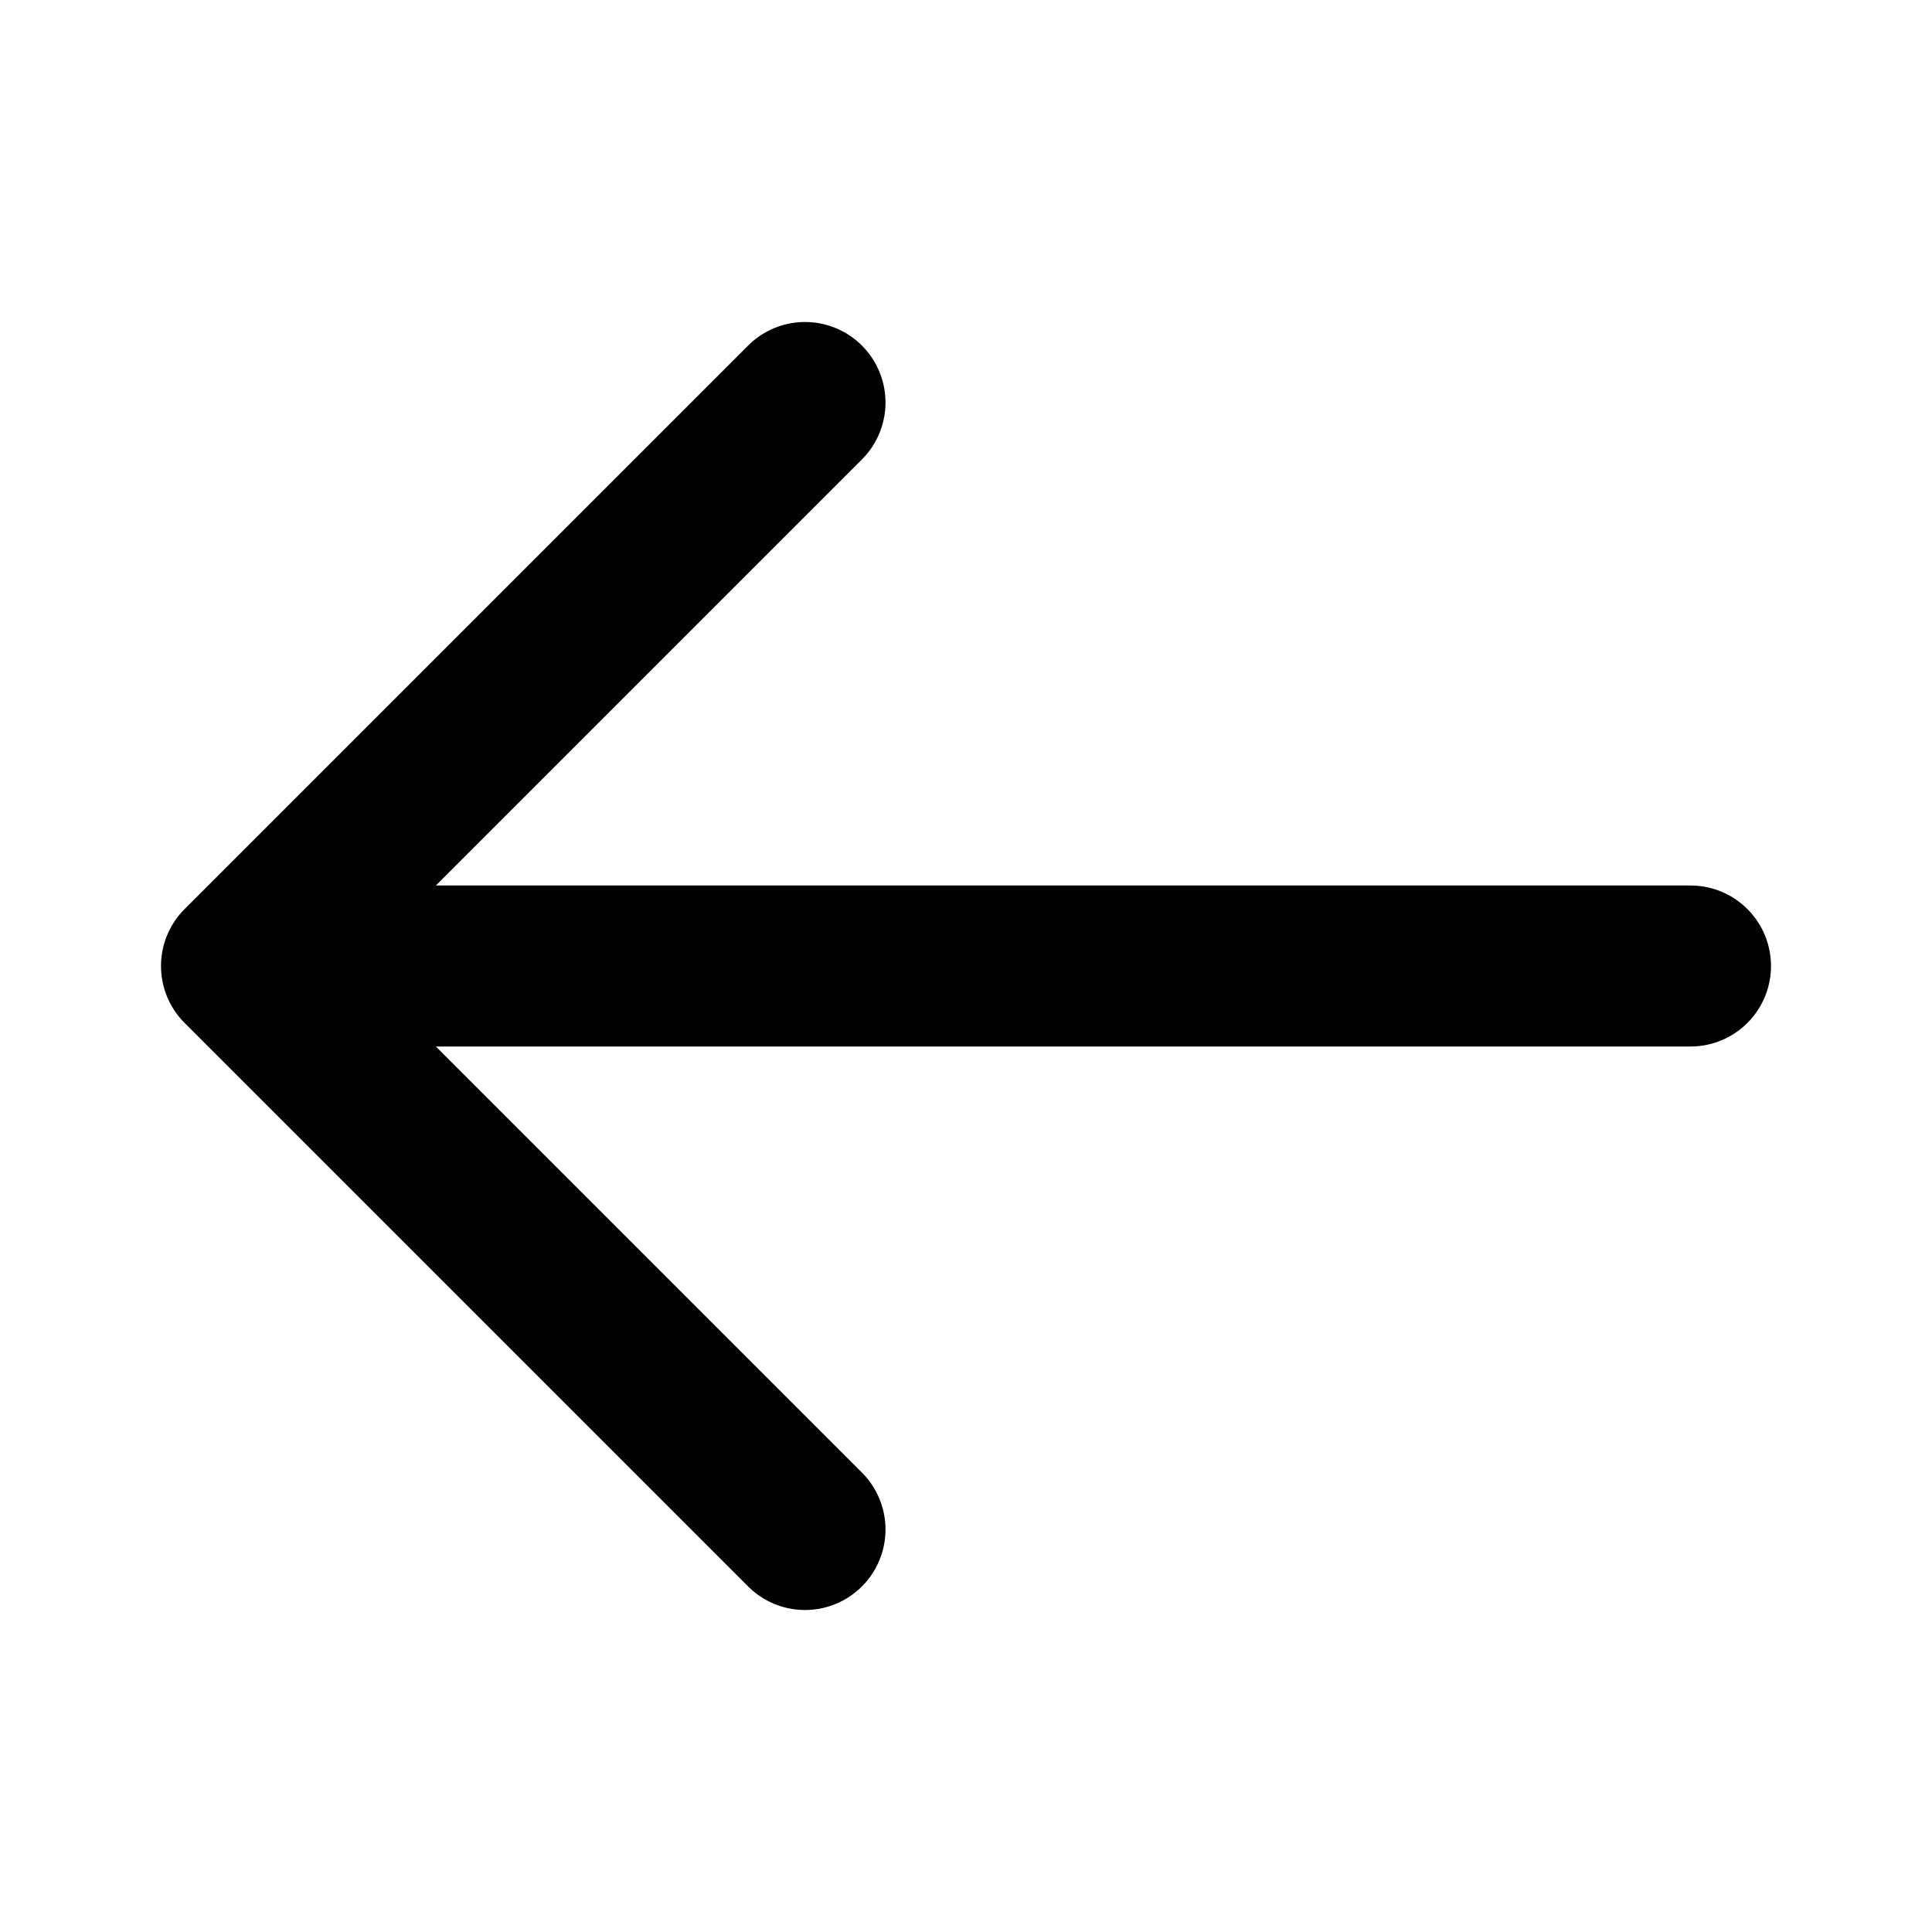
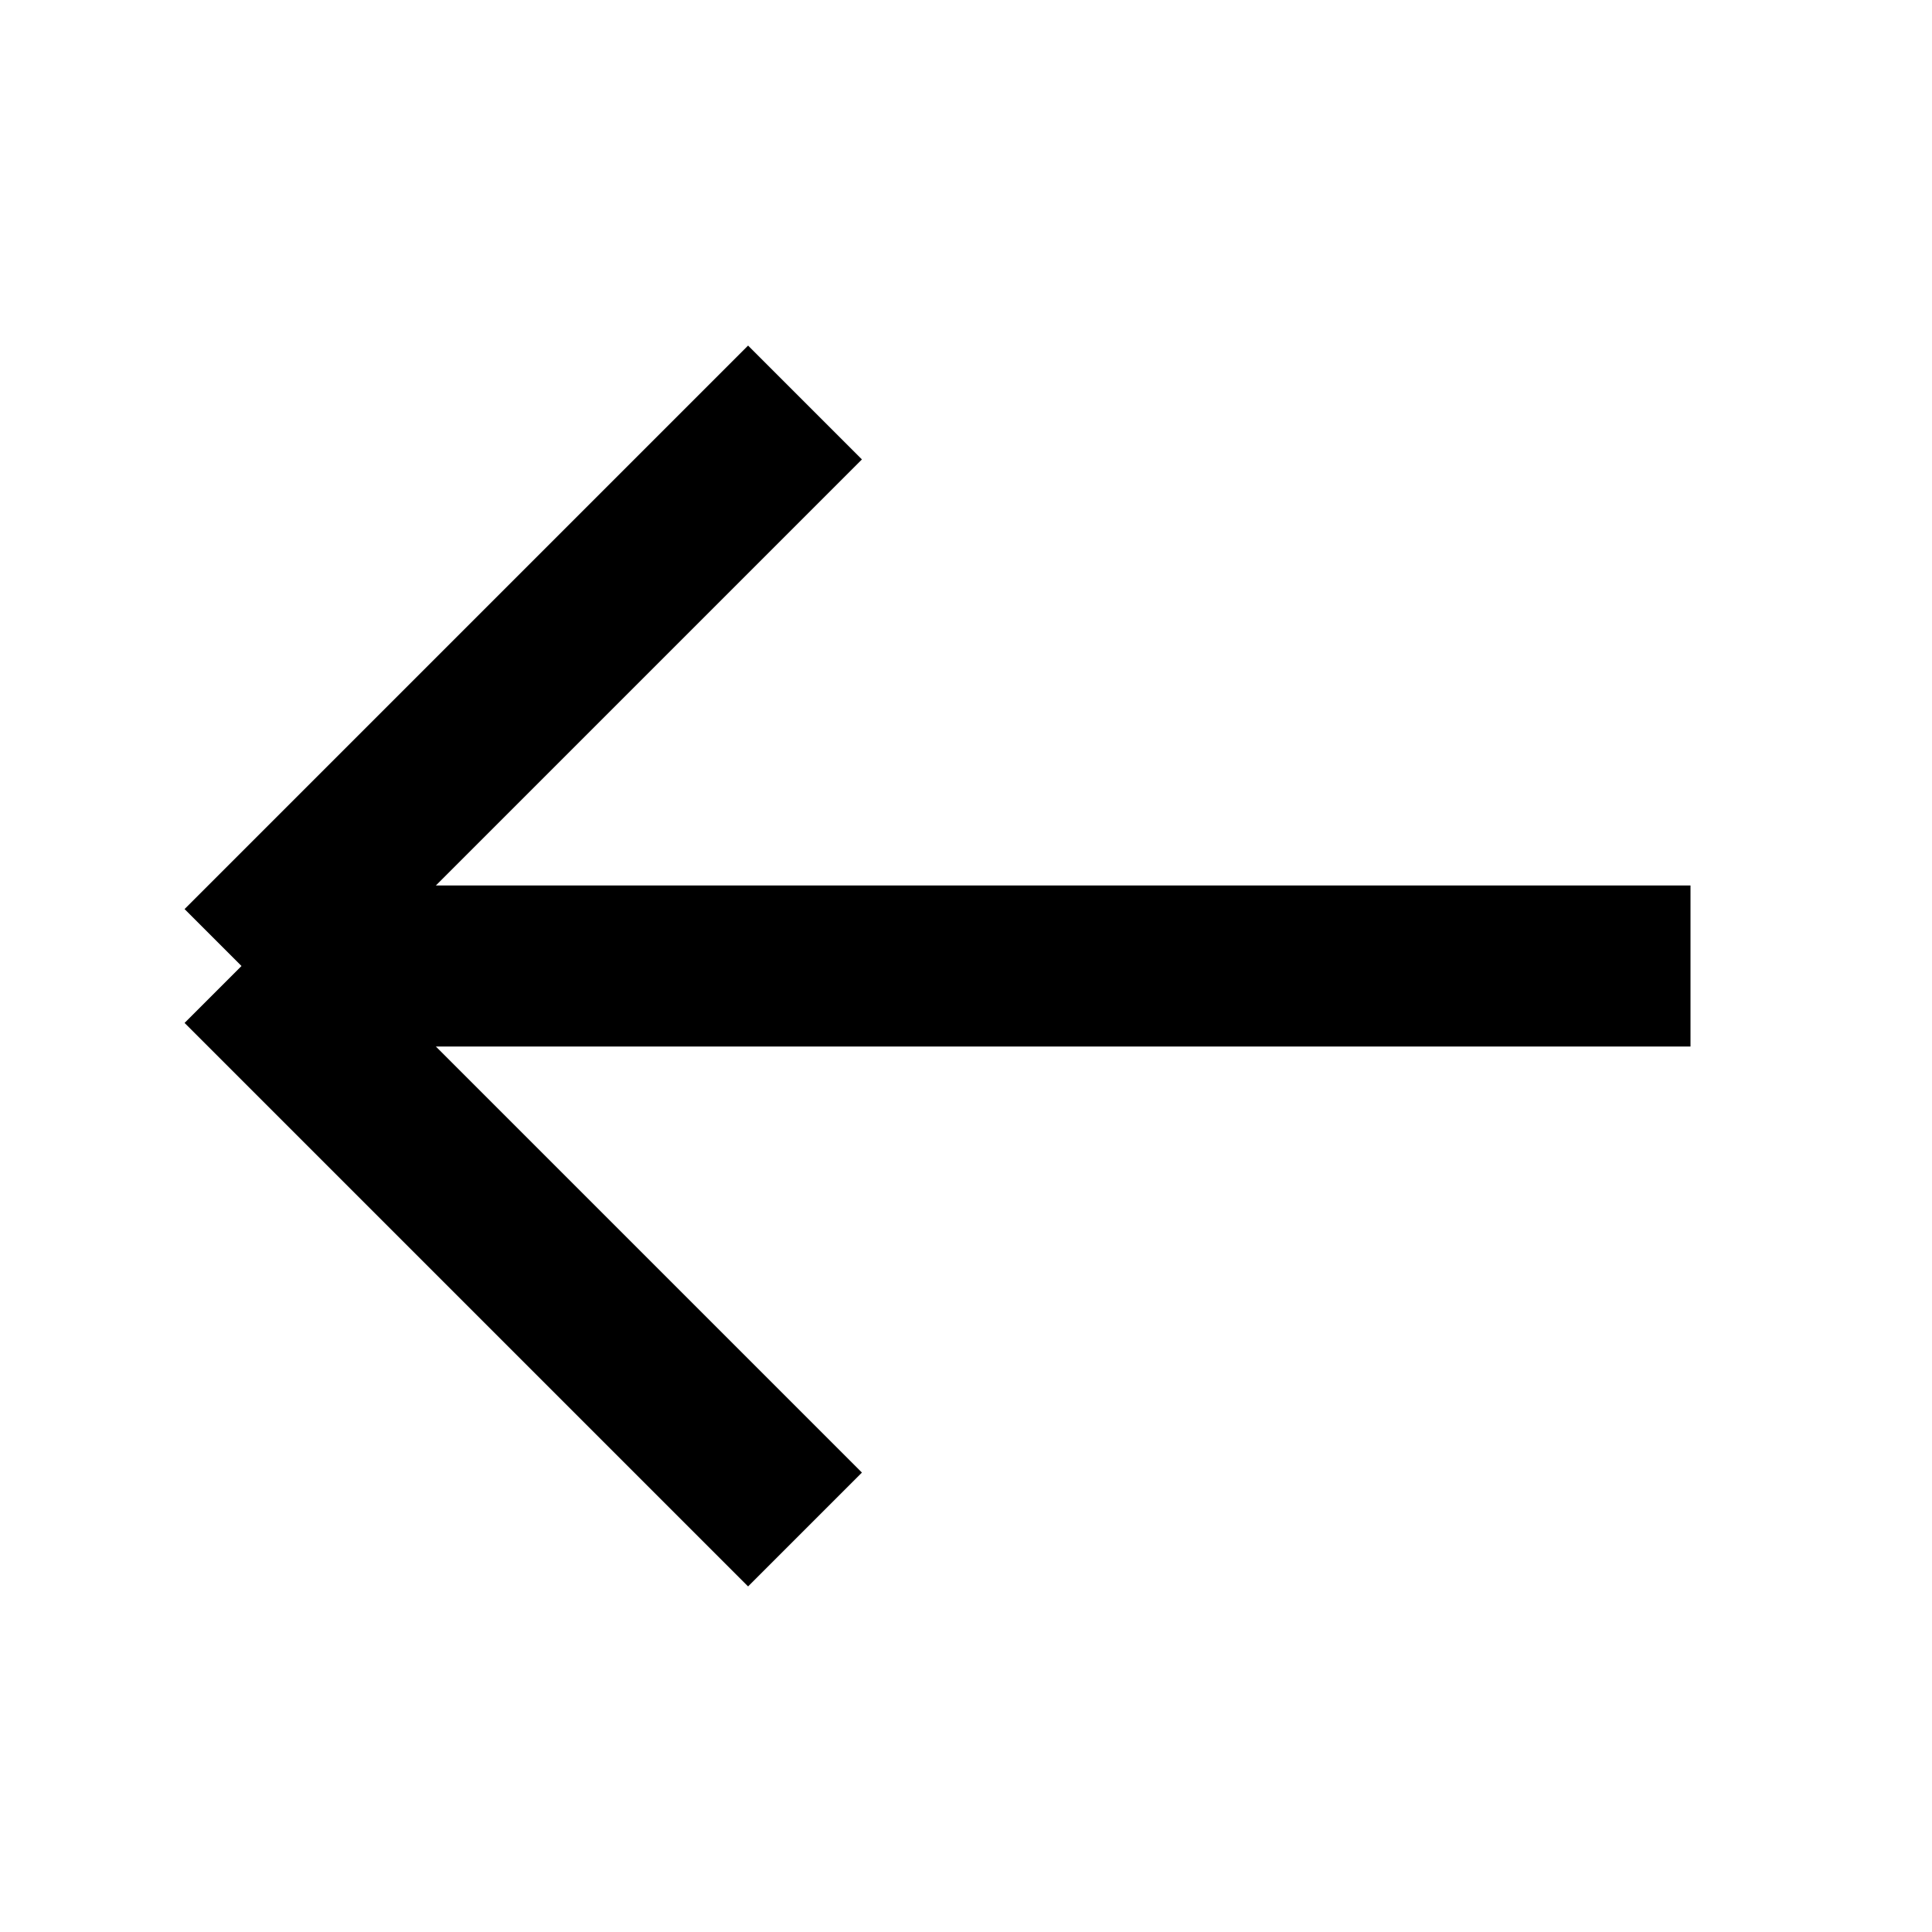
<svg xmlns="http://www.w3.org/2000/svg" class="w-6 h-6" fill="none" stroke="currentColor" viewBox="0 0 24 24">
-   <path stroke-linecap="round" stroke-linejoin="round" stroke-width="2" d="M10 19l-7-7m0 0l7-7m-7 7h18" />
+   <path strokeLinecap="round" strokeLinejoin="round" stroke-width="2" d="M10 19l-7-7m0 0l7-7m-7 7h18" />
</svg>
